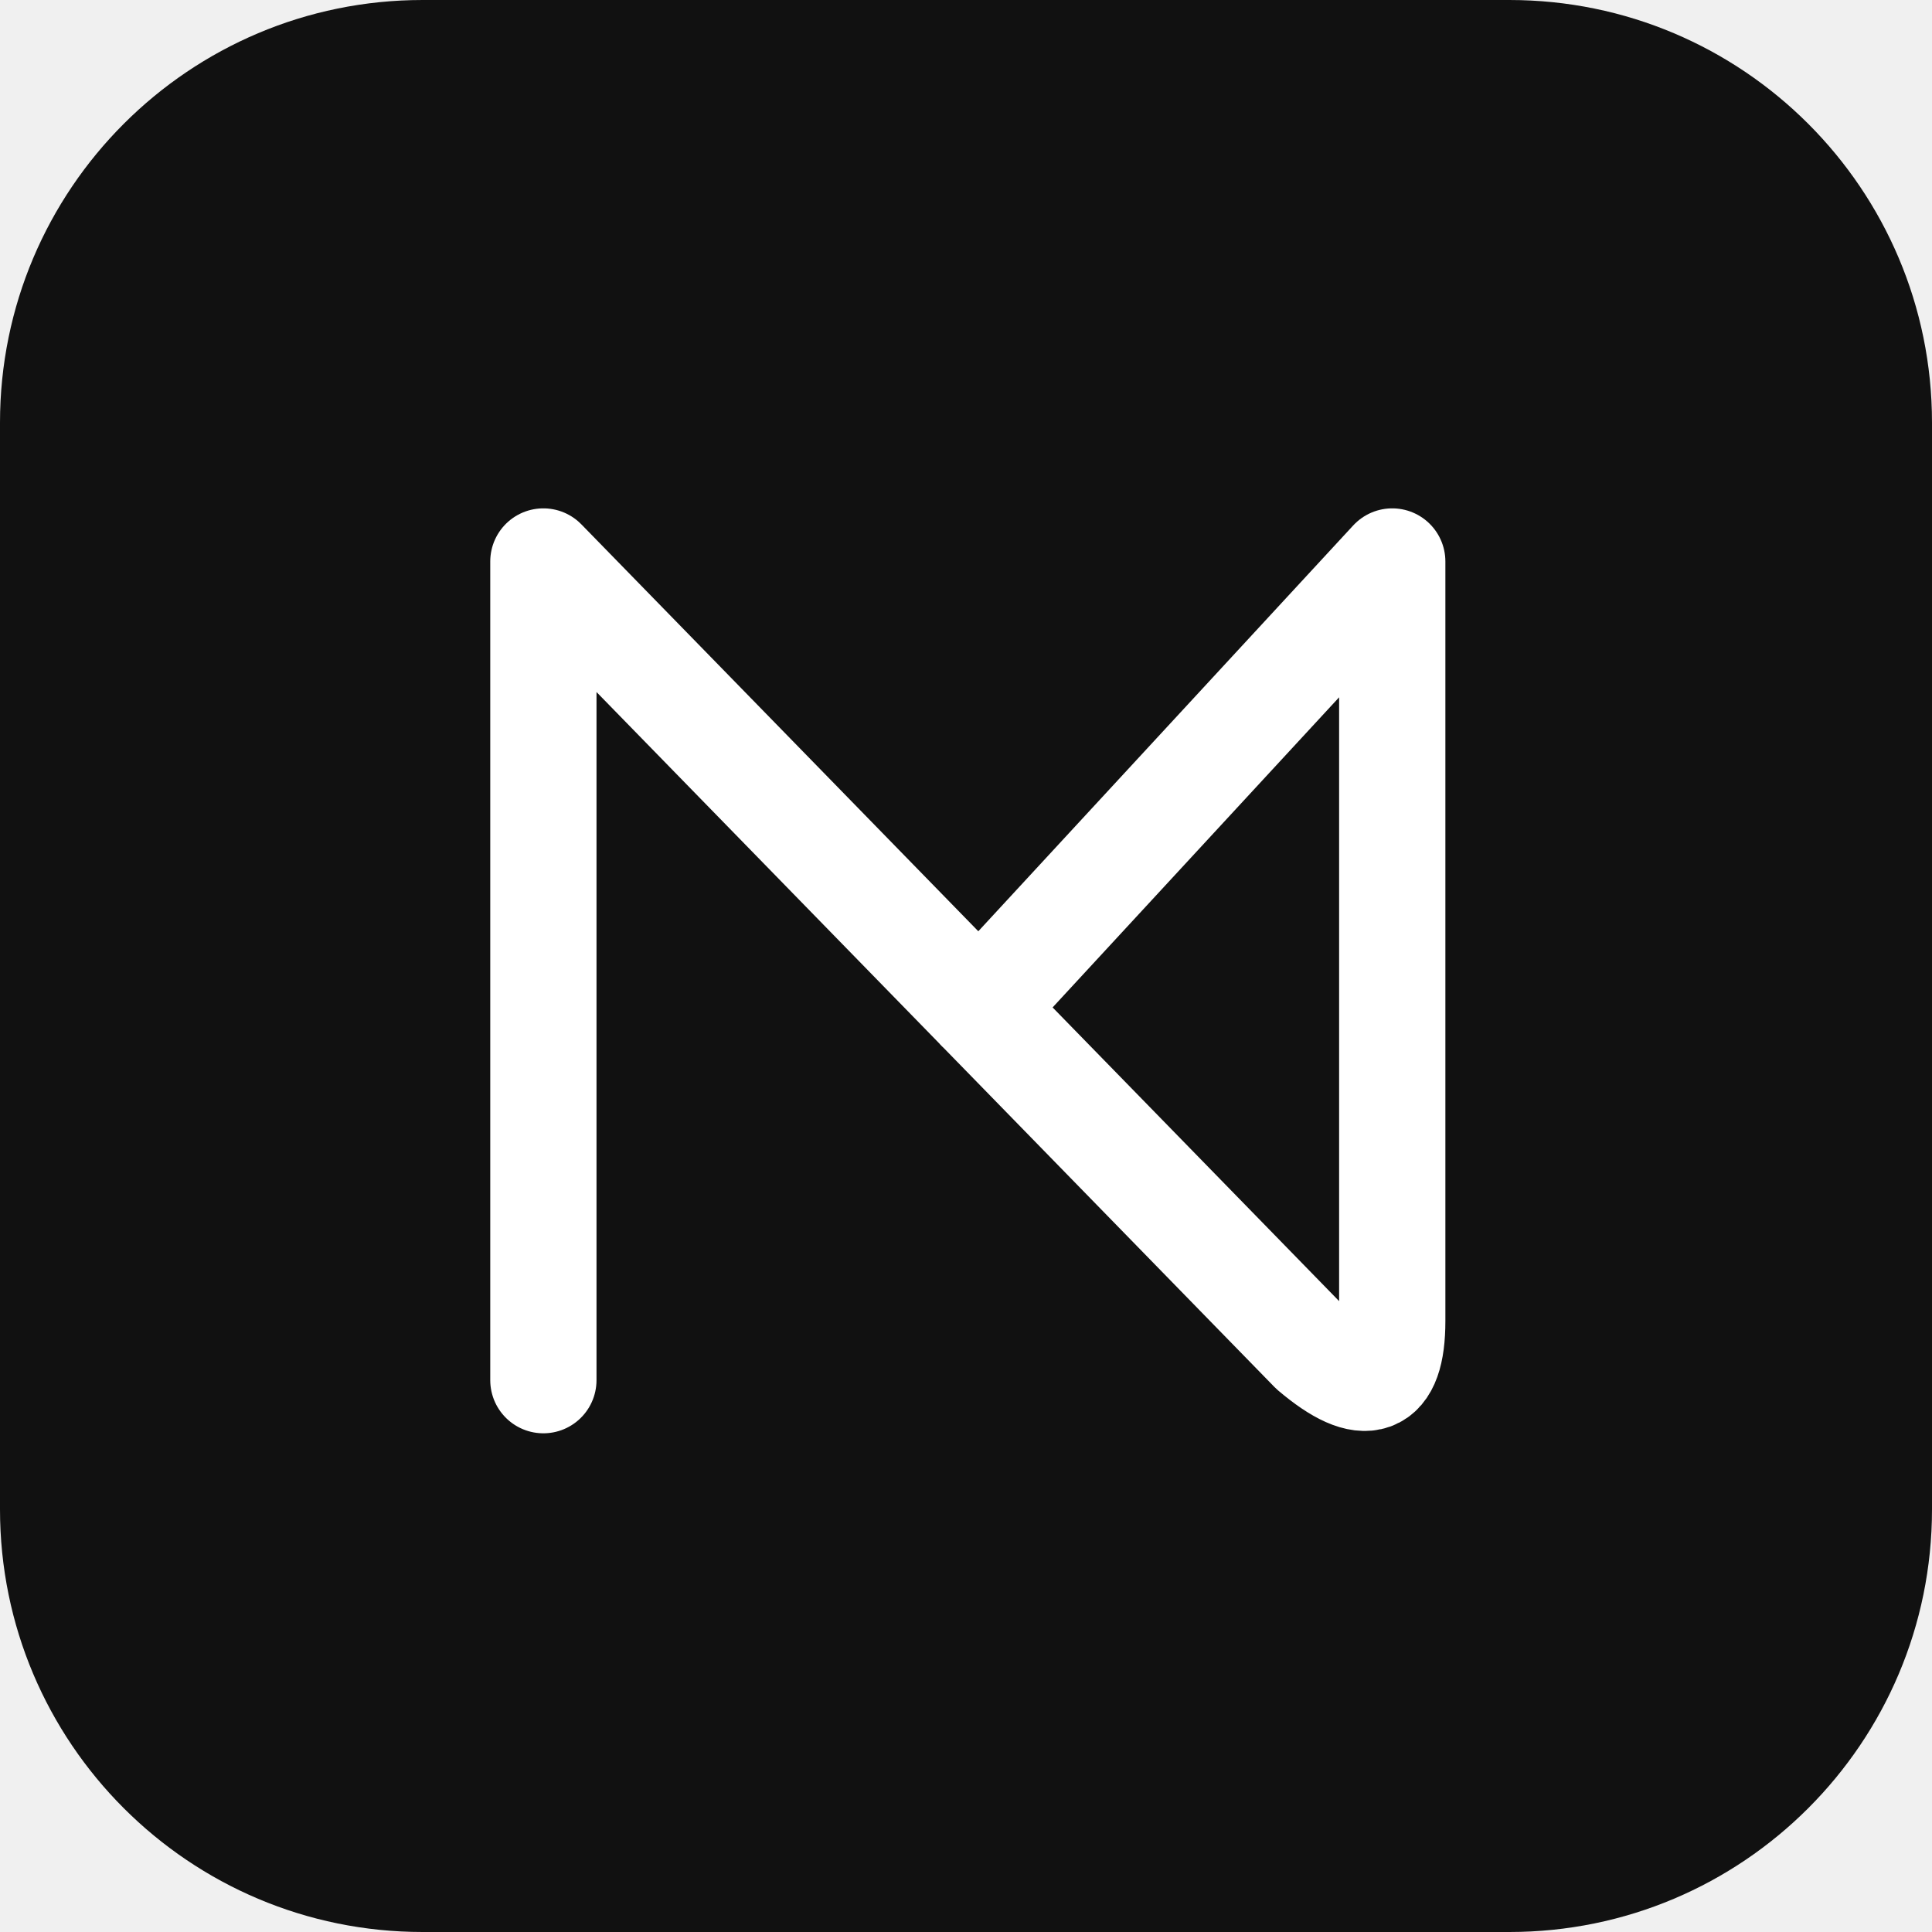
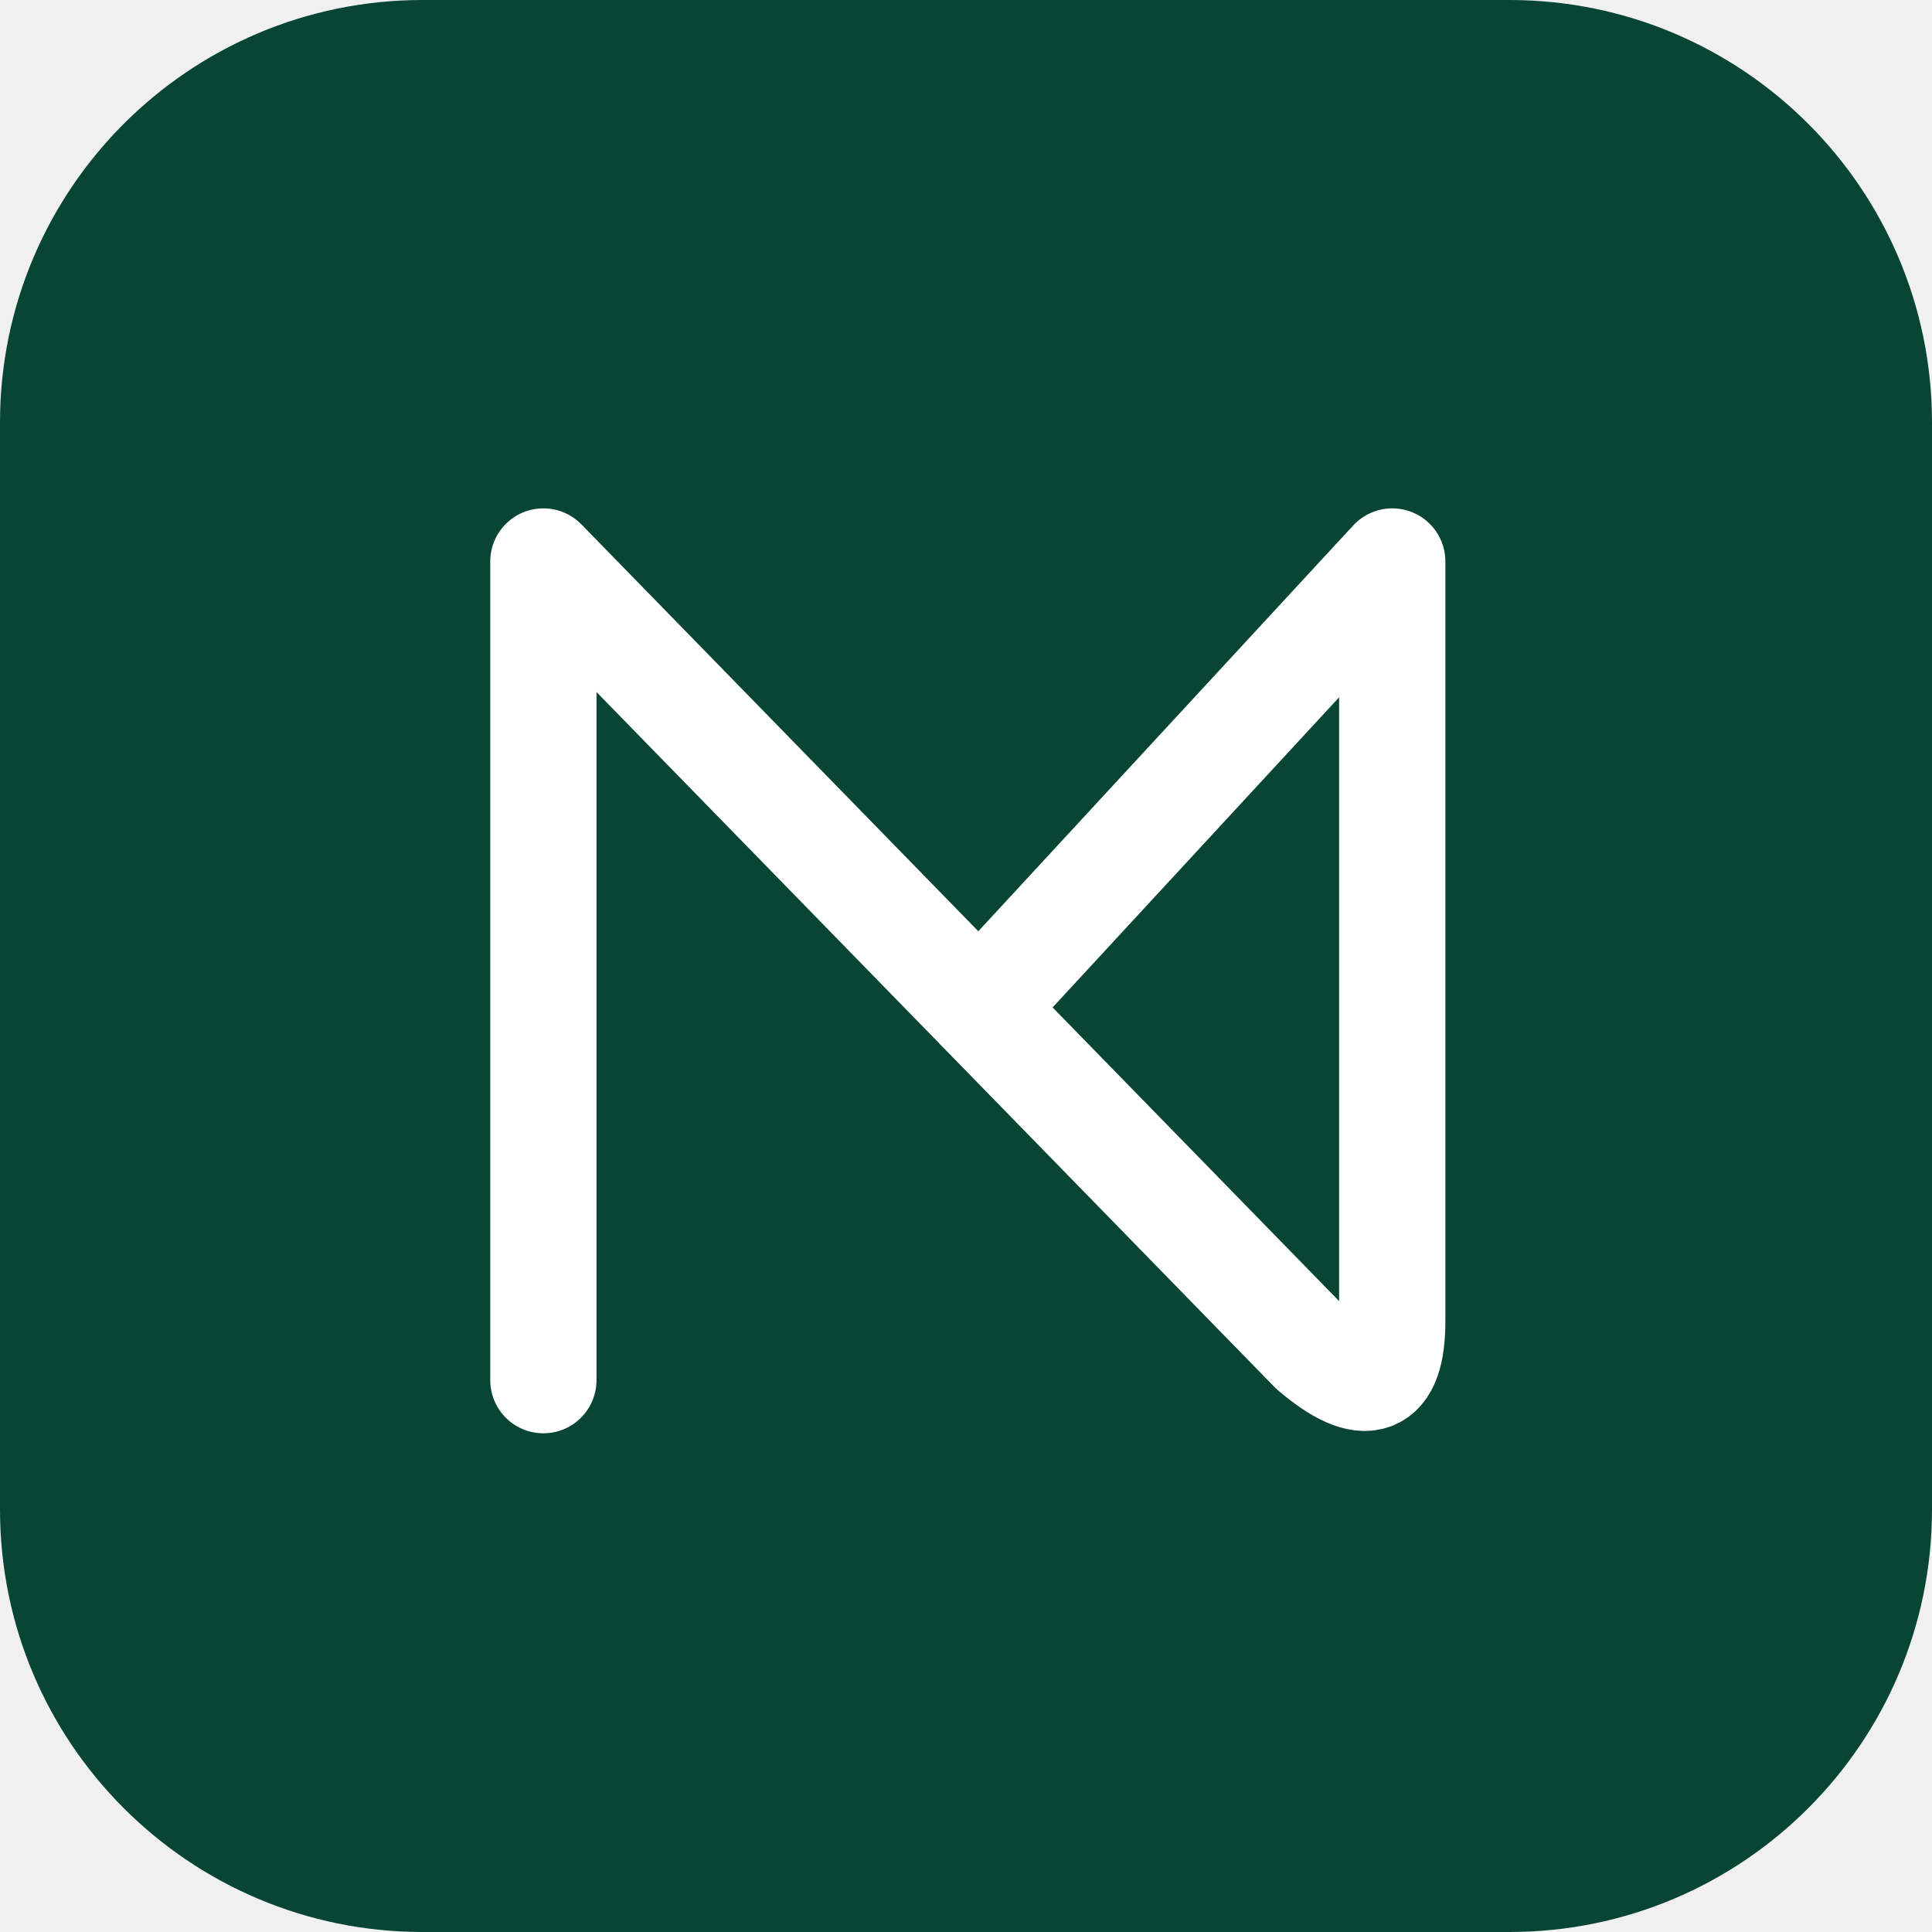
<svg xmlns="http://www.w3.org/2000/svg" viewBox="0 0 64 64">
-   <rect width="64" height="64" rx="14" fill="#111111" />
+   <rect width="64" height="64" rx="14" fill="#084535" />
  <g transform="translate(16.6 17.2) scale(0.16)" fill="none" stroke="#ffffff" stroke-width="22" stroke-linecap="round" stroke-linejoin="round">
    <path d="M8.75 178.25V8.75L168 172q16.5 14 16.5-6V8.75L99 101.3" />
  </g>
</svg>
